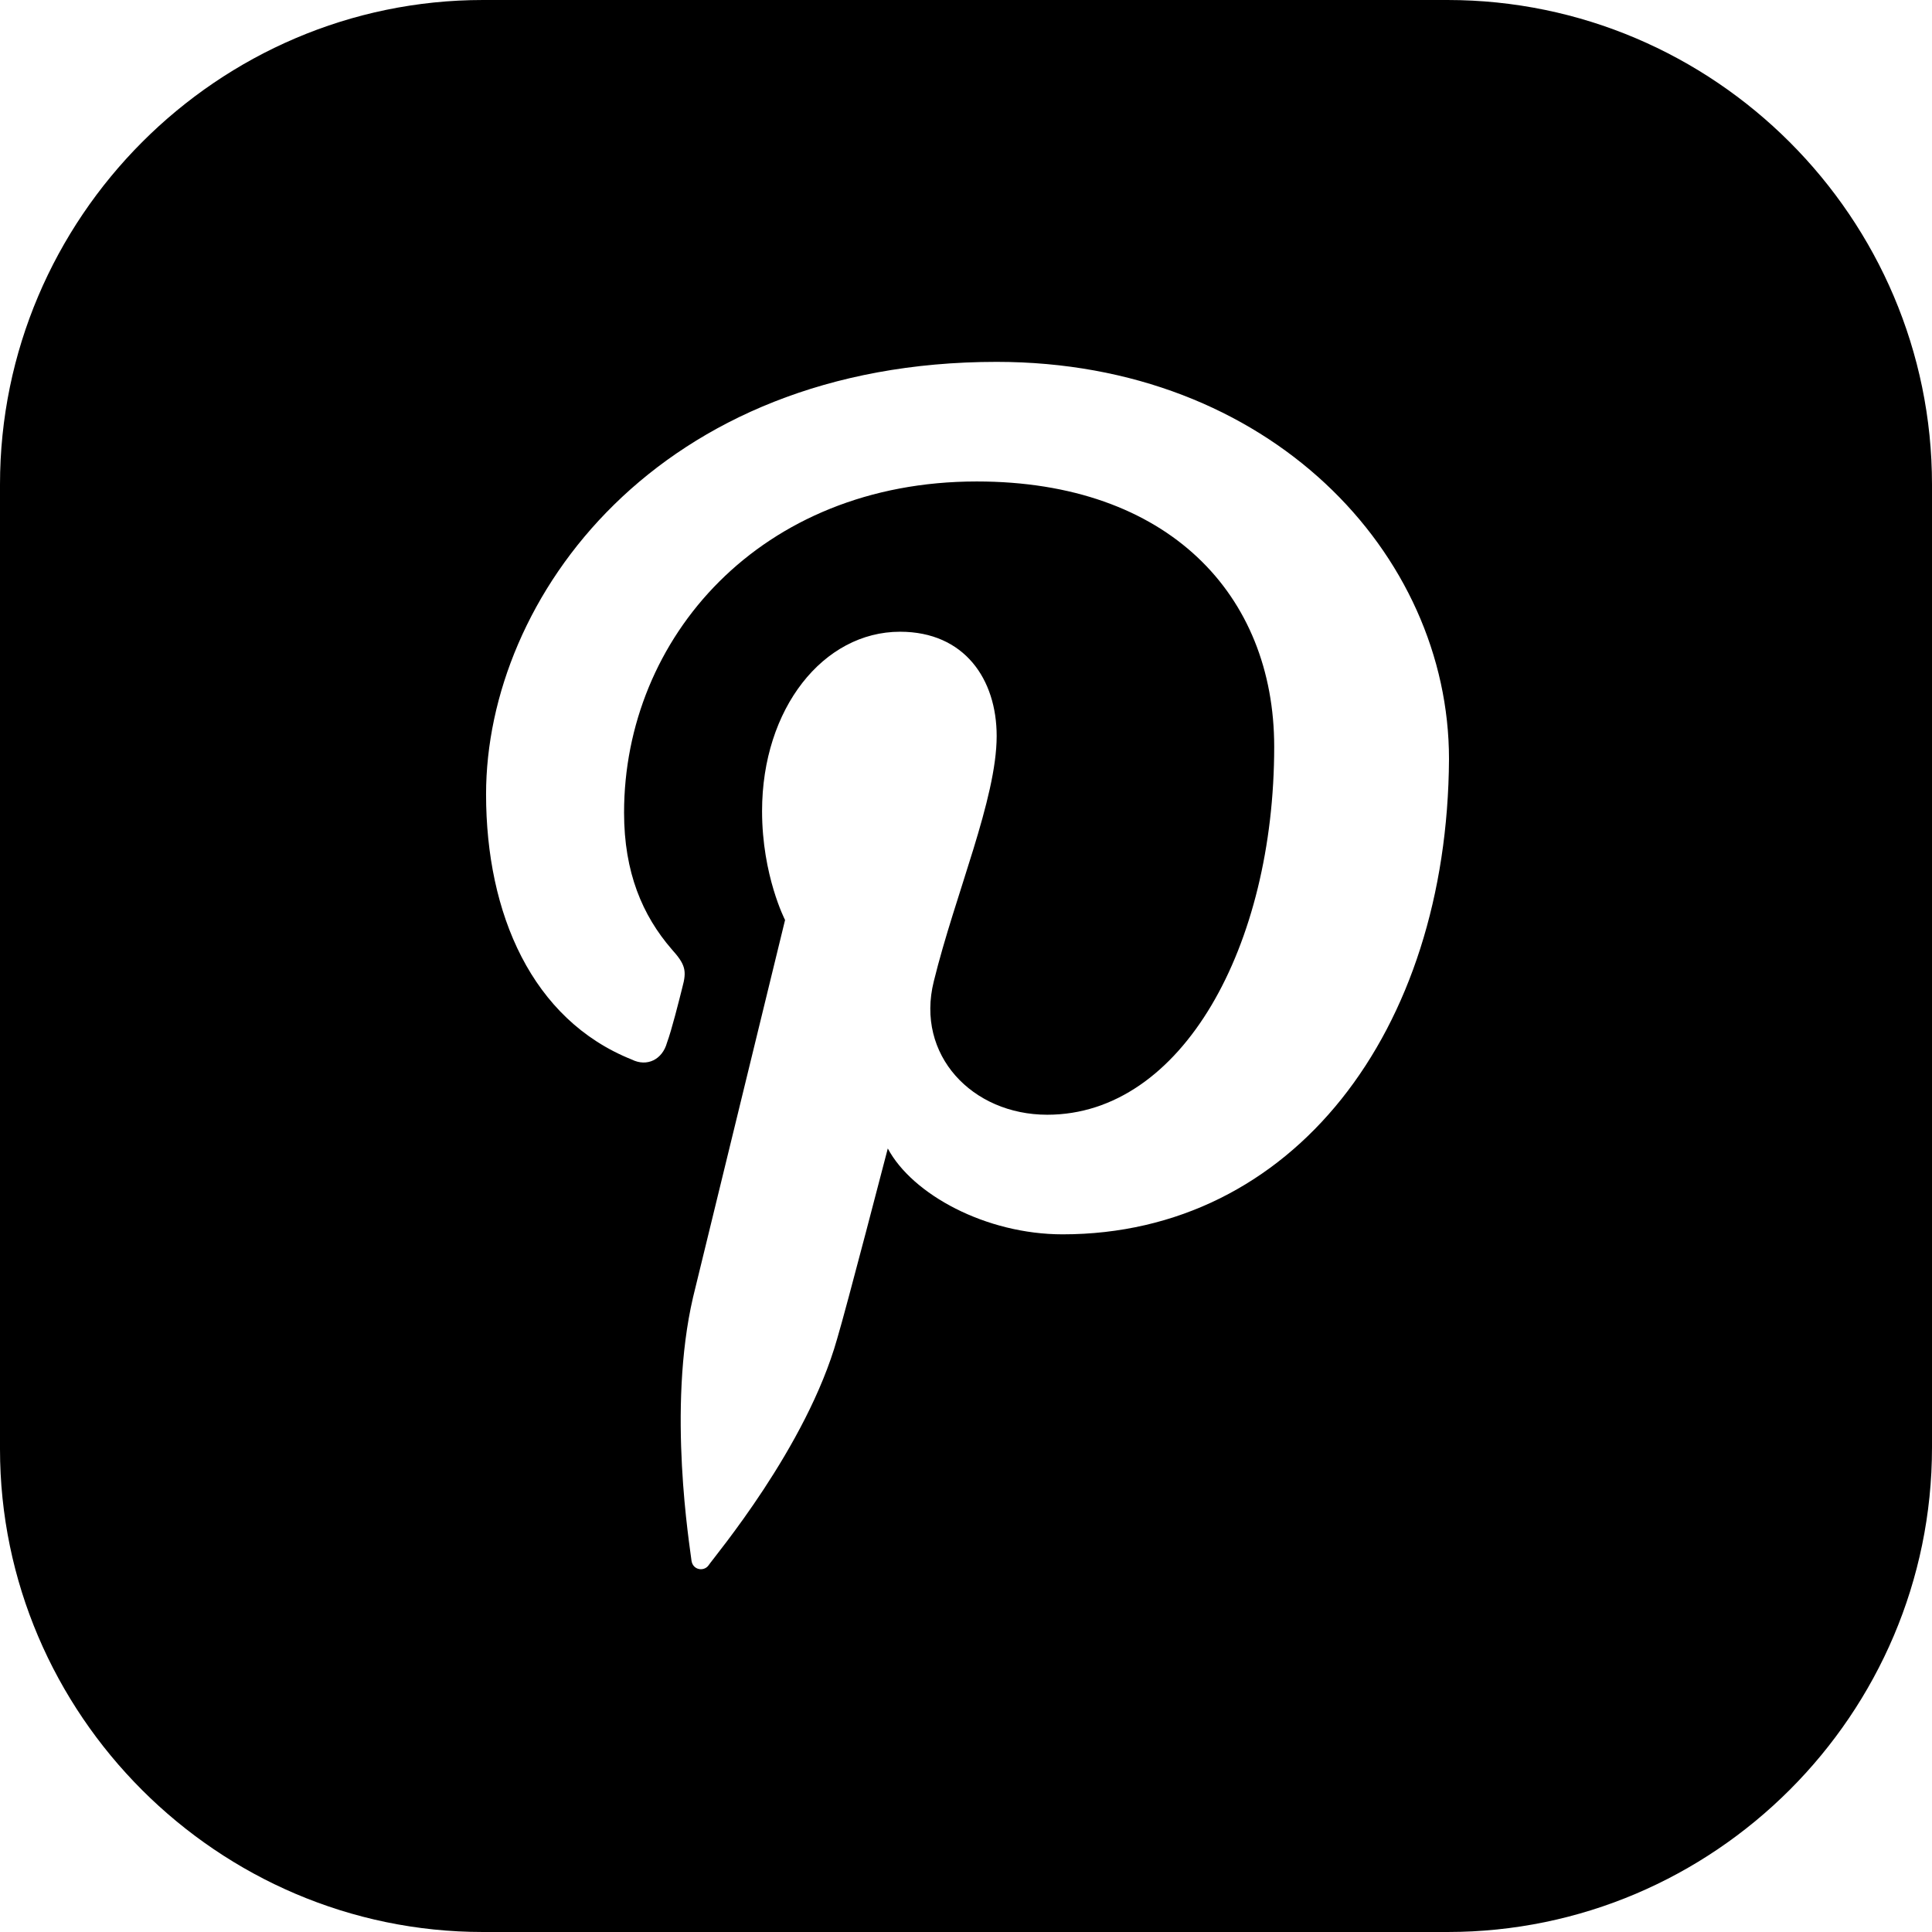
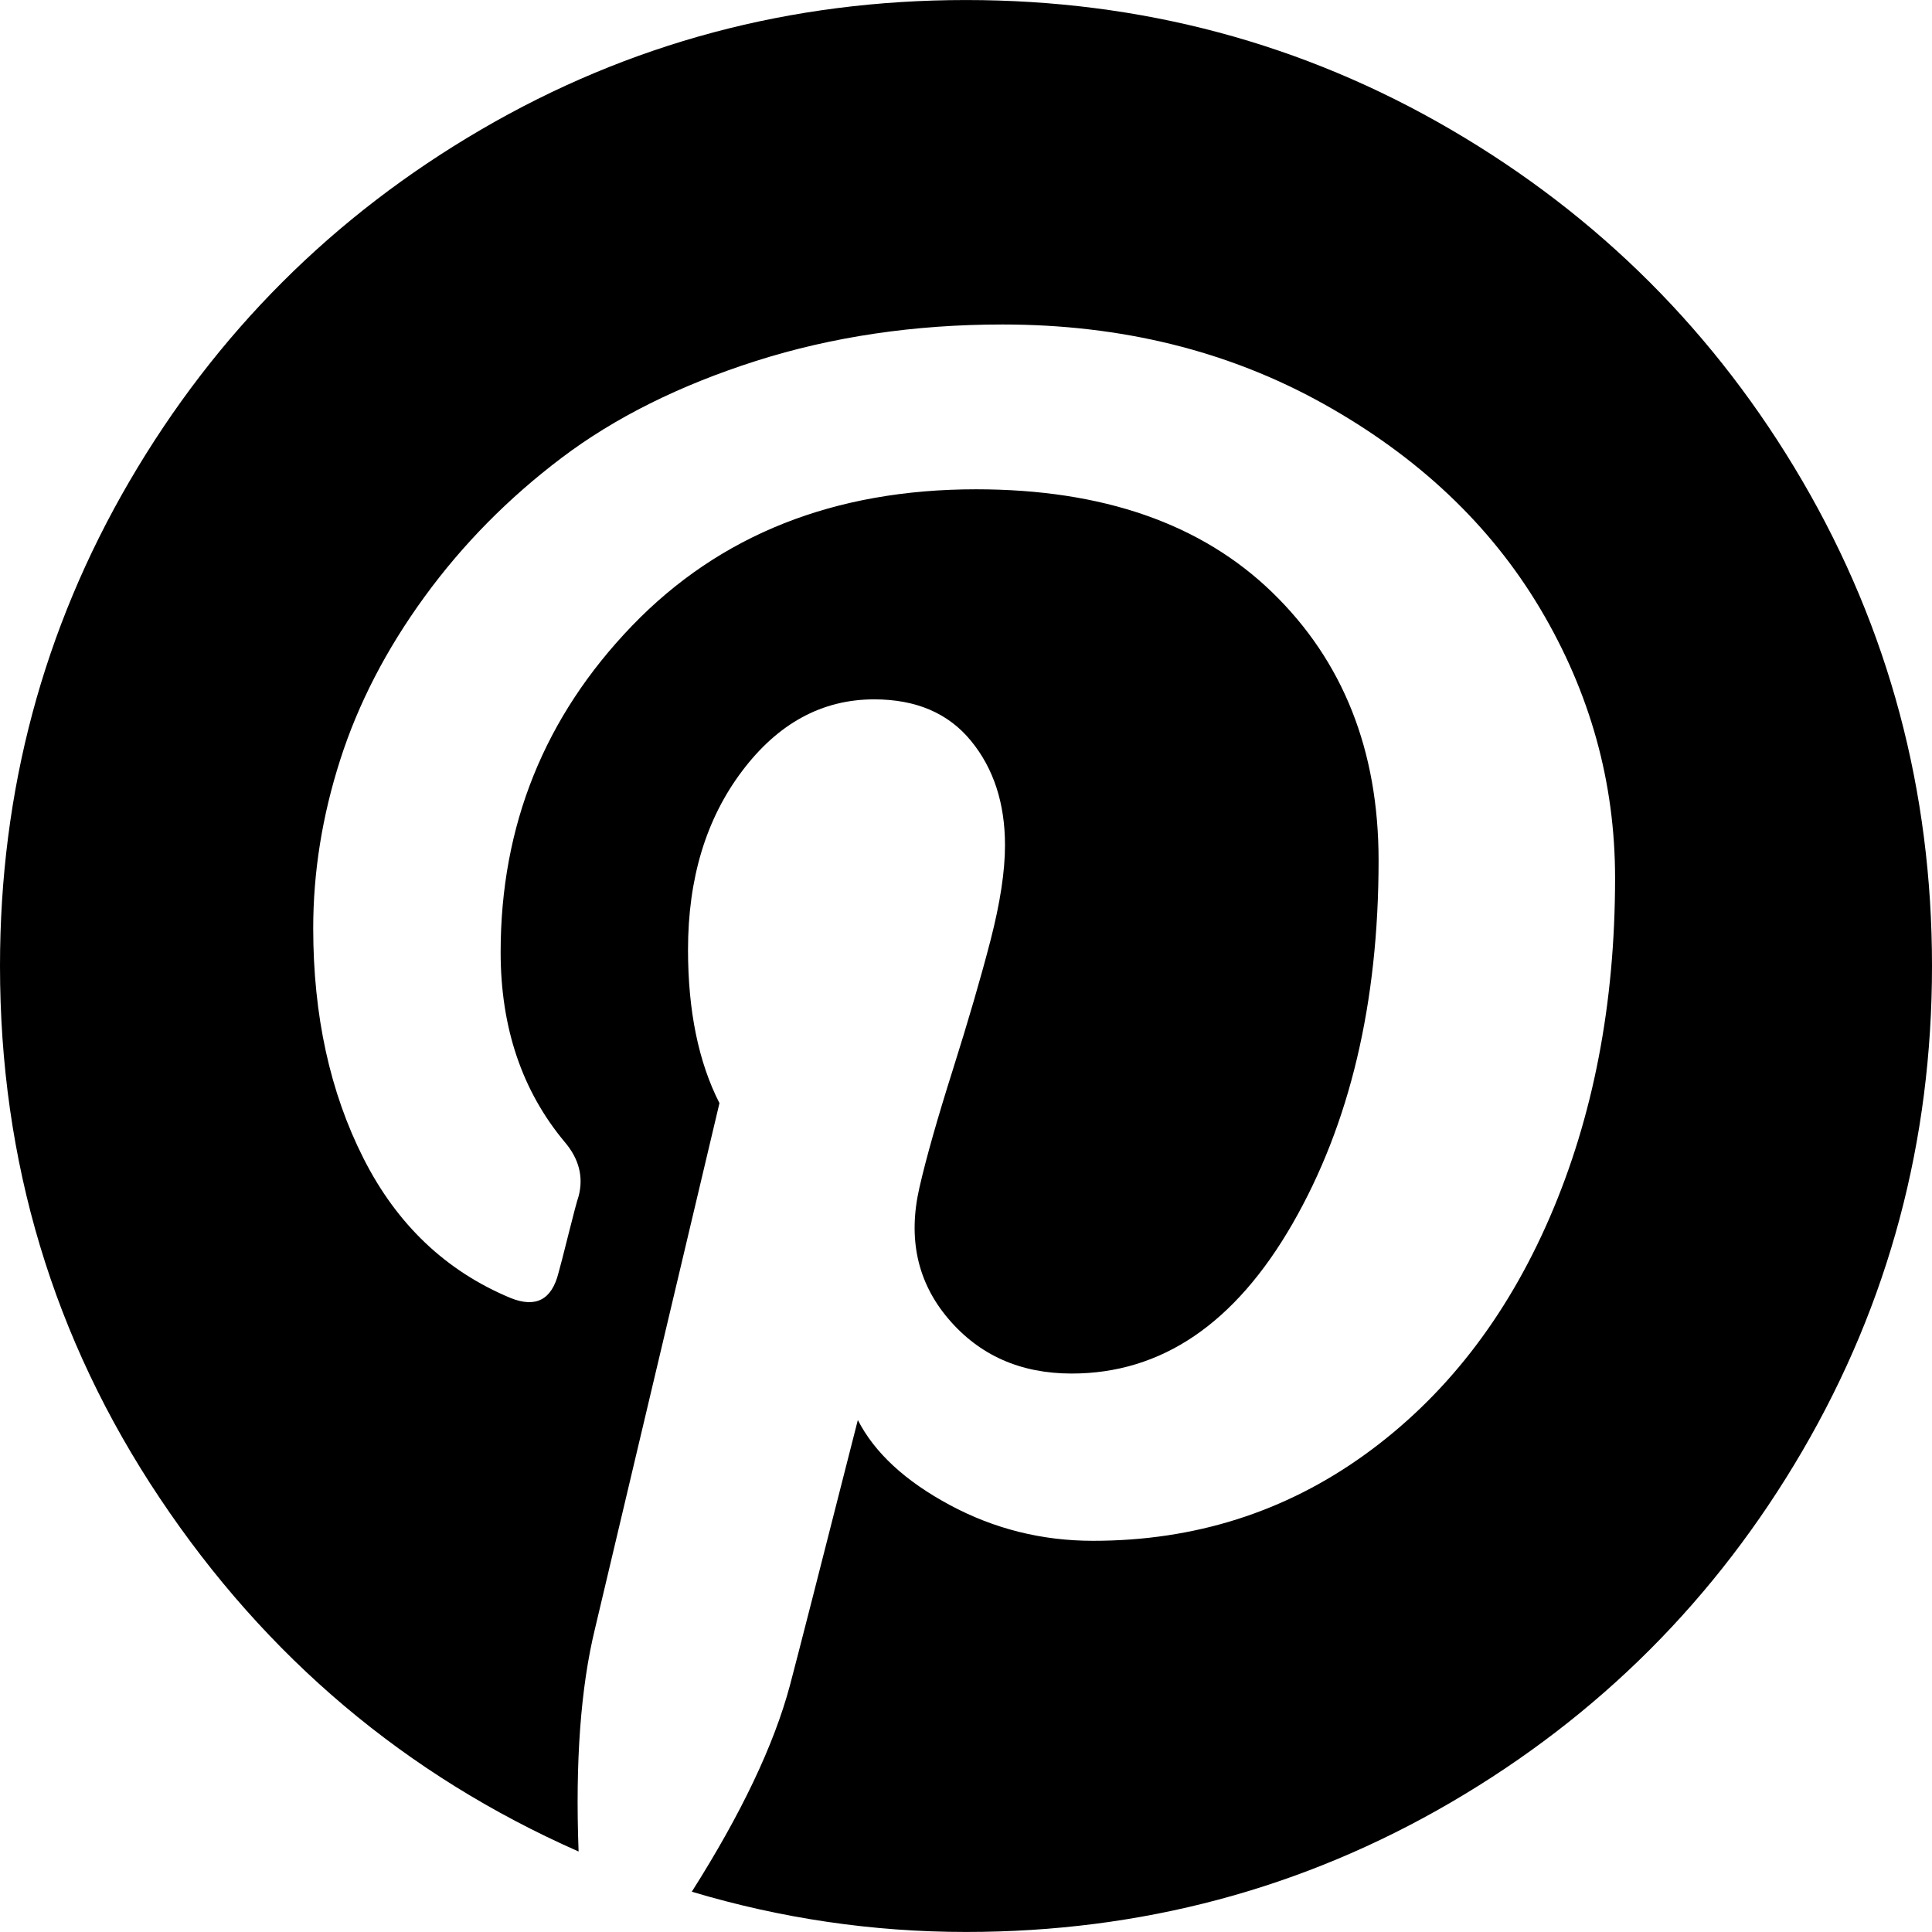
- <svg xmlns="http://www.w3.org/2000/svg" version="1.1" id="Layer_1" x="0px" y="0px" viewBox="0 0 504 504" style="enable-background:new 0 0 504 504;" xml:space="preserve">
+ <svg xmlns="http://www.w3.org/2000/svg" version="1.1" id="Capa_1" x="0px" y="0px" width="579.148px" height="579.148px" viewBox="0 0 579.148 579.148" style="enable-background:new 0 0 579.148 579.148;" xml:space="preserve">
  <g>
    <g>
-       <path d="M377.6,0H126C56.8,0,0,56.8,0,126.4V378c0,69.2,56.8,126,126,126h251.6c69.6,0,126.4-56.8,126.4-126.4V126.4    C504,56.8,447.2,0,377.6,0z M277.2,322c-20,0-39.2-10.4-45.6-22.4c0,0-10.8,41.6-13.2,49.6c-8,28.4-32,56.8-33.6,59.2    c-1.2,1.6-4,1.2-4.4-1.2c-0.4-3.6-6.4-39.6,0.4-68.8c3.6-14.8,24-98.4,24-98.4s-6-11.6-6-28.4c0-26.8,16-46.8,36-46.8    c16.8,0,25.2,12.4,25.2,27.2c0,16.4-10.8,41.2-16.4,64c-4.8,19.2,10,34.8,29.6,34.8c35.2,0,59.2-44,59.2-96    c0-39.6-27.6-69.2-77.6-69.2c-56.4,0-92,40.8-92,86.4c0,15.6,4.8,26.8,12.4,35.6c3.6,4,4,5.6,2.8,10c-0.8,3.2-2.8,11.2-4,14.4    c-1.2,4.4-5.2,6.4-9.2,4.4c-26-10.4-38-38-38-69.2c0-51.2,44.8-112.8,133.2-112.8c71.2,0,118,50,118,103.6    C377.6,269.2,337.2,322,277.2,322z" />
+       <path d="M434.924,38.847C390.561,12.954,342.107,0.01,289.574,0.01c-52.54,0-100.992,12.944-145.356,38.837    C99.854,64.741,64.725,99.87,38.837,144.228C12.944,188.597,0,237.049,0,289.584c0,58.568,15.955,111.732,47.883,159.486    c31.922,47.768,73.771,83.08,125.558,105.949c-1.01-26.896,0.625-49.137,4.902-66.732l37.326-157.607    c-6.285-12.314-9.425-27.645-9.425-45.999c0-21.365,5.404-39.217,16.212-53.538c10.802-14.333,24.003-21.5,39.59-21.5    c12.564,0,22.246,4.143,29.034,12.448c6.787,8.292,10.184,18.727,10.184,31.292c0,7.797-1.451,17.289-4.334,28.47    c-2.895,11.187-6.665,24.13-11.31,38.837c-4.651,14.701-7.98,26.451-9.994,35.252c-3.525,15.33-0.63,28.463,8.672,39.4    c9.295,10.936,21.616,16.4,36.952,16.4c26.898,0,48.955-14.951,66.176-44.865c17.217-29.914,25.826-66.236,25.826-108.973    c0-32.925-10.617-59.701-31.859-80.312c-21.242-20.606-50.846-30.918-88.795-30.918c-42.486,0-76.862,13.642-103.123,40.906    c-26.267,27.277-39.401,59.896-39.401,97.84c0,22.625,6.414,41.609,19.229,56.941c4.272,5.029,5.655,10.428,4.149,16.205    c-0.508,1.512-1.511,5.281-3.017,11.309c-1.505,6.029-2.515,9.934-3.017,11.689c-2.014,8.049-6.787,10.564-14.333,7.541    c-19.357-8.043-34.064-21.99-44.113-41.85c-10.055-19.854-15.08-42.852-15.08-68.996c0-16.842,2.699-33.685,8.103-50.527    c5.404-16.842,13.819-33.115,25.264-48.832c11.432-15.698,25.135-29.596,41.102-41.659c15.961-12.069,35.38-21.738,58.256-29.04    c22.871-7.283,47.51-10.93,73.904-10.93c35.693,0,67.744,7.919,96.146,23.751c28.402,15.839,50.086,36.329,65.043,61.463    c14.951,25.135,22.436,52.026,22.436,80.692c0,37.705-6.541,71.641-19.607,101.807c-13.072,30.166-31.549,53.855-55.43,71.072    c-23.887,17.215-51.035,25.826-81.445,25.826c-15.336,0-29.664-3.58-42.986-10.748c-13.33-7.166-22.503-15.648-27.528-25.453    c-11.31,44.486-18.097,71.018-20.361,79.555c-4.78,17.852-14.584,38.457-29.413,61.836c26.897,8.043,54.296,12.062,82.198,12.062    c52.534,0,100.987-12.943,145.35-38.83c44.363-25.895,79.492-61.023,105.387-105.393c25.887-44.365,38.838-92.811,38.838-145.352    c0-52.54-12.951-100.985-38.838-145.355C514.422,99.87,479.287,64.741,434.924,38.847z" />
    </g>
  </g>
  <g>
</g>
  <g>
</g>
  <g>
</g>
  <g>
</g>
  <g>
</g>
  <g>
</g>
  <g>
</g>
  <g>
</g>
  <g>
</g>
  <g>
</g>
  <g>
</g>
  <g>
</g>
  <g>
</g>
  <g>
</g>
  <g>
</g>
</svg>
